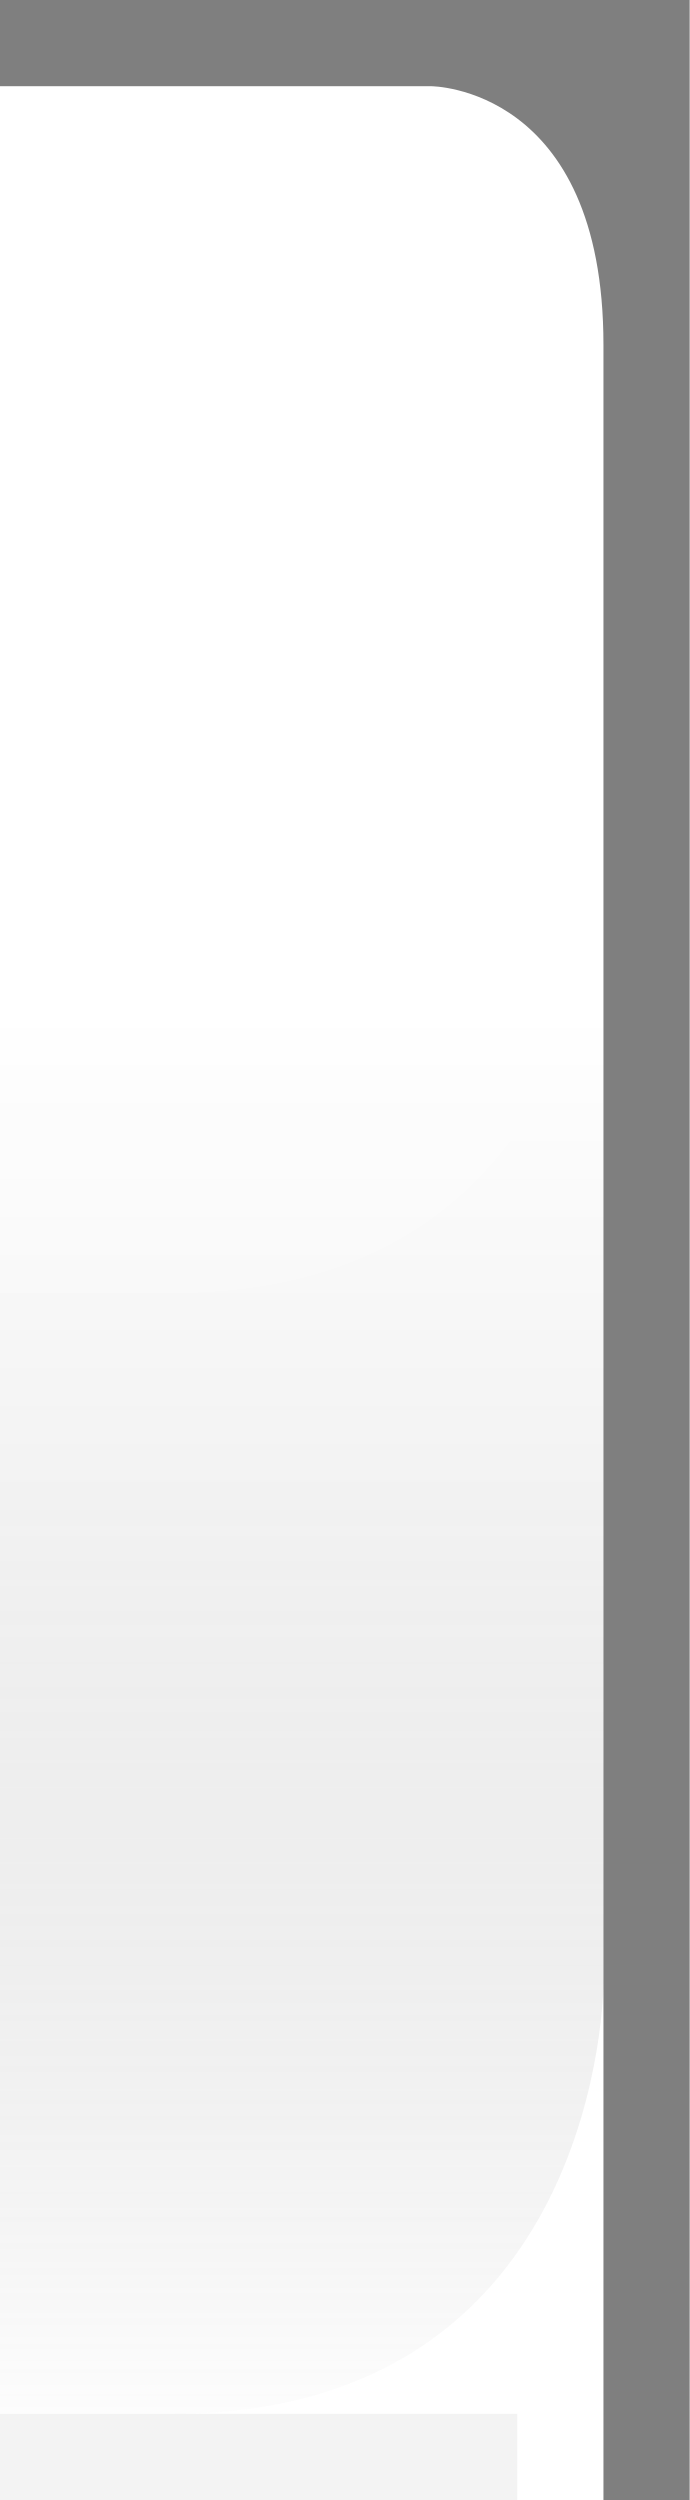
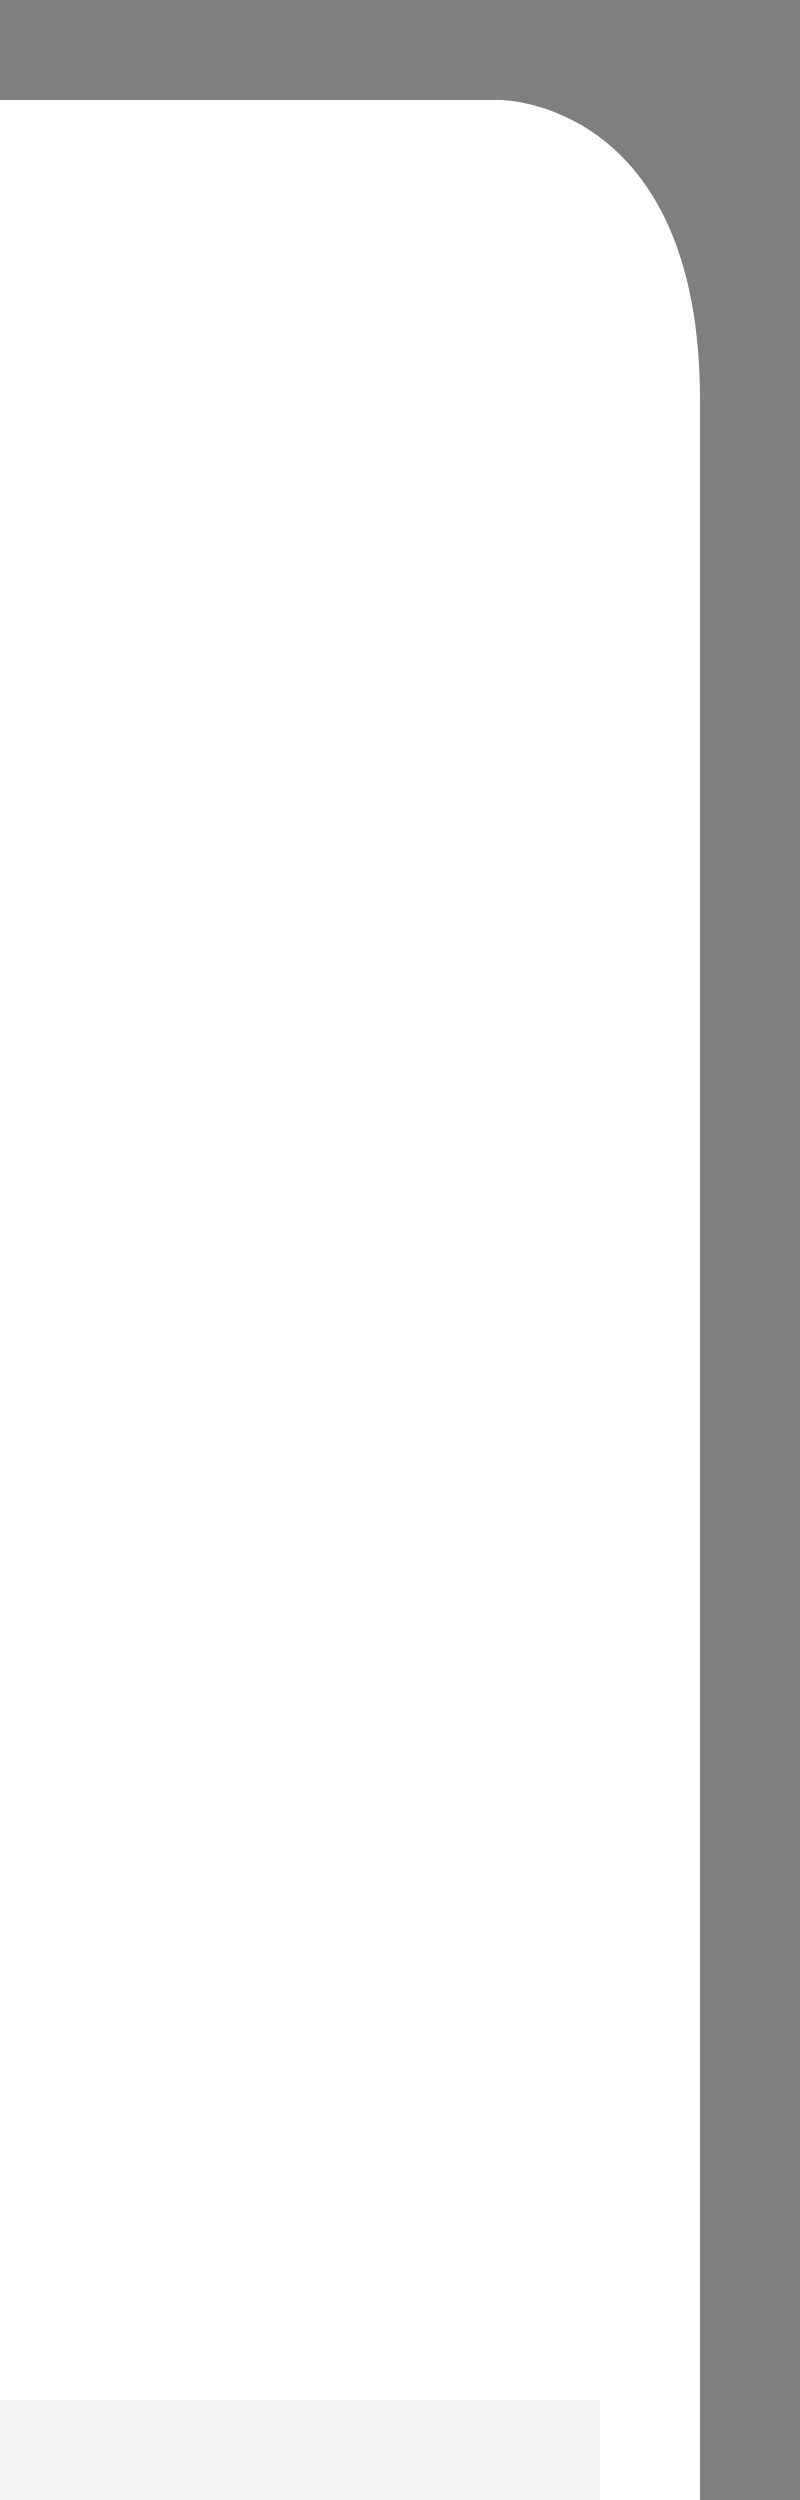
- <svg xmlns="http://www.w3.org/2000/svg" xmlns:xlink="http://www.w3.org/1999/xlink" width="8" height="29" id="svg2" version="1.0">
+ <svg xmlns="http://www.w3.org/2000/svg" xmlns:xlink="http://www.w3.org/1999/xlink" width="8" height="25" id="svg2" version="1.0">
  <defs id="defs4">
    <linearGradient id="linearGradient1886">
      <stop style="stop-color:white;stop-opacity:1;" offset="0" id="stop1888" />
      <stop style="stop-color:white;stop-opacity:0.25;" offset="1" id="stop1890" />
    </linearGradient>
    <linearGradient id="linearGradient5873">
      <stop id="stop5875" offset="0" style="stop-color:white;stop-opacity:1;" />
      <stop id="stop5877" offset="0.5" style="stop-color:white;stop-opacity:0.90;" />
      <stop id="stop5879" offset="1" style="stop-color:white;stop-opacity:0;" />
    </linearGradient>
    <linearGradient id="linearGradient5847">
      <stop id="stop5849" offset="0" style="stop-color:black;stop-opacity:0;" />
      <stop id="stop2776" offset="0.4" style="stop-color:black;stop-opacity:0;" />
-       <stop id="stop2779" offset="0.6" style="stop-color:black;stop-opacity:0.05;" />
-       <stop id="stop5851" offset="1" style="stop-color:white;stop-opacity:0.20;" />
    </linearGradient>
-     <linearGradient xlink:href="#linearGradient5847" id="linearGradient6945" gradientUnits="userSpaceOnUse" x1="0" y1="0.5" x2="0" y2="28.5" gradientTransform="matrix(1,0,0,1,0,0)" />
+     <linearGradient xlink:href="#linearGradient5847" id="linearGradient6945" gradientUnits="userSpaceOnUse" x1="0" y1="0.5" x2="0" y2="24.5" gradientTransform="matrix(1,0,0,1,0,0)" />
    <linearGradient xlink:href="#linearGradient5873" id="linearGradient6962" x1="0" y1="1" x2="0" y2="8" gradientUnits="userSpaceOnUse" gradientTransform="matrix(1,0,0,0.2,0,1)" />
    <linearGradient xlink:href="#linearGradient1886" id="linearGradient1892" x1="0" y1="1" x2="0" y2="14" gradientUnits="userSpaceOnUse" gradientTransform="matrix(0.75,0,0,1,0.75,0)" />
  </defs>
  <g id="layer2" style="display:inline">
-     <path style="fill:url(#linearGradient6945);fill-opacity:1;fill-rule:evenodd;stroke:none;stroke-width:1;stroke-linecap:square;stroke-linejoin:miter;stroke-miterlimit:4;stroke-dasharray:none;stroke-opacity:1" d="M 0,1 L 5,1 C 5,1 7,1 7,4 L 7,23 C 7,23 7,28 2,28 L 0,28 L 0,28 L 0,1 z " id="path6057" />
+     <path style="fill:url(#linearGradient6945);fill-opacity:1;fill-rule:evenodd;stroke:none;stroke-width:1;stroke-linecap:square;stroke-linejoin:miter;stroke-miterlimit:4;stroke-dasharray:none;stroke-opacity:1" d="M 0,1 L 5,1 C 5,1 7,1 7,4 L 7,21 C 7,21 7,26 2,26 L 0,26 L 0,26 L 0,1 z " id="path6057" />
  </g>
  <g id="layer3">
    <path style="fill:url(#linearGradient6962);fill-opacity:0.60;fill-rule:evenodd;stroke:none;stroke-width:1px;stroke-linecap:square;stroke-linejoin:miter;stroke-opacity:1" d="M 0,1 L 2.25,1 C 2.25,1 6,1 6,4 C 6,4 5.25,4 5.25,4 L 0,4 L 0,3 z " id="path6061" />
-     <path style="opacity:0.5;fill:url(#linearGradient1892);fill-opacity:1;stroke:none;stroke-width:0;stroke-linecap:round;stroke-linejoin:round;stroke-miterlimit:4;stroke-dasharray:none;stroke-opacity:1" d="M 0,1 L 5,1 C 5,1 7,1 7,4 L 7,10 C 7,10 7,15 2,15 L 0,15 L 0,15 L 0,1 z " id="path1884" />
+     <path style="opacity:0.5;fill:url(#linearGradient1892);fill-opacity:0.80;stroke:none;stroke-width:0;stroke-linecap:round;stroke-linejoin:round;stroke-miterlimit:4;stroke-dasharray:none;stroke-opacity:1" d="M 0,1 L 5,1 C 5,1 7,1 7,4 L 7,8 C 7,8 7,13 2,13 L 0,13 L 0,13 L 0,1 z " id="path1884" />
  </g>
  <g id="layer1" style="display:inline">
-     <path id="rect1319" d="M 0,0 L 0,1 L 5,1 C 5,1 7,1 7,4 C 7,29 7,29 7,29 L 8,29 L 8,0 L 0,0 z " style="fill:black;fill-opacity:0.50" />
+     <path id="rect1319" d="M 0,0 L 0,1 L 5,1 C 5,1 7,1 7,4 C 7,25 7,25 7,25 L 8,25 L 8,0 L 0,0 z " style="fill:black;fill-opacity:0.50" />
  </g>
  <g id="layer5">
-     <path style="fill:none;fill-opacity:0.50;fill-rule:evenodd;stroke:black;stroke-width:1px;stroke-linecap:square;stroke-linejoin:miter;stroke-opacity:0.05" d="M 0.5,28.5 L 5.5,28.5" id="path6989" />
+     <path style="fill:none;fill-opacity:0.50;fill-rule:evenodd;stroke:black;stroke-width:1px;stroke-linecap:square;stroke-linejoin:miter;stroke-opacity:0.05" d="M 0.5,24.5 L 5.5,24.5" id="path6989" />
  </g>
</svg>
